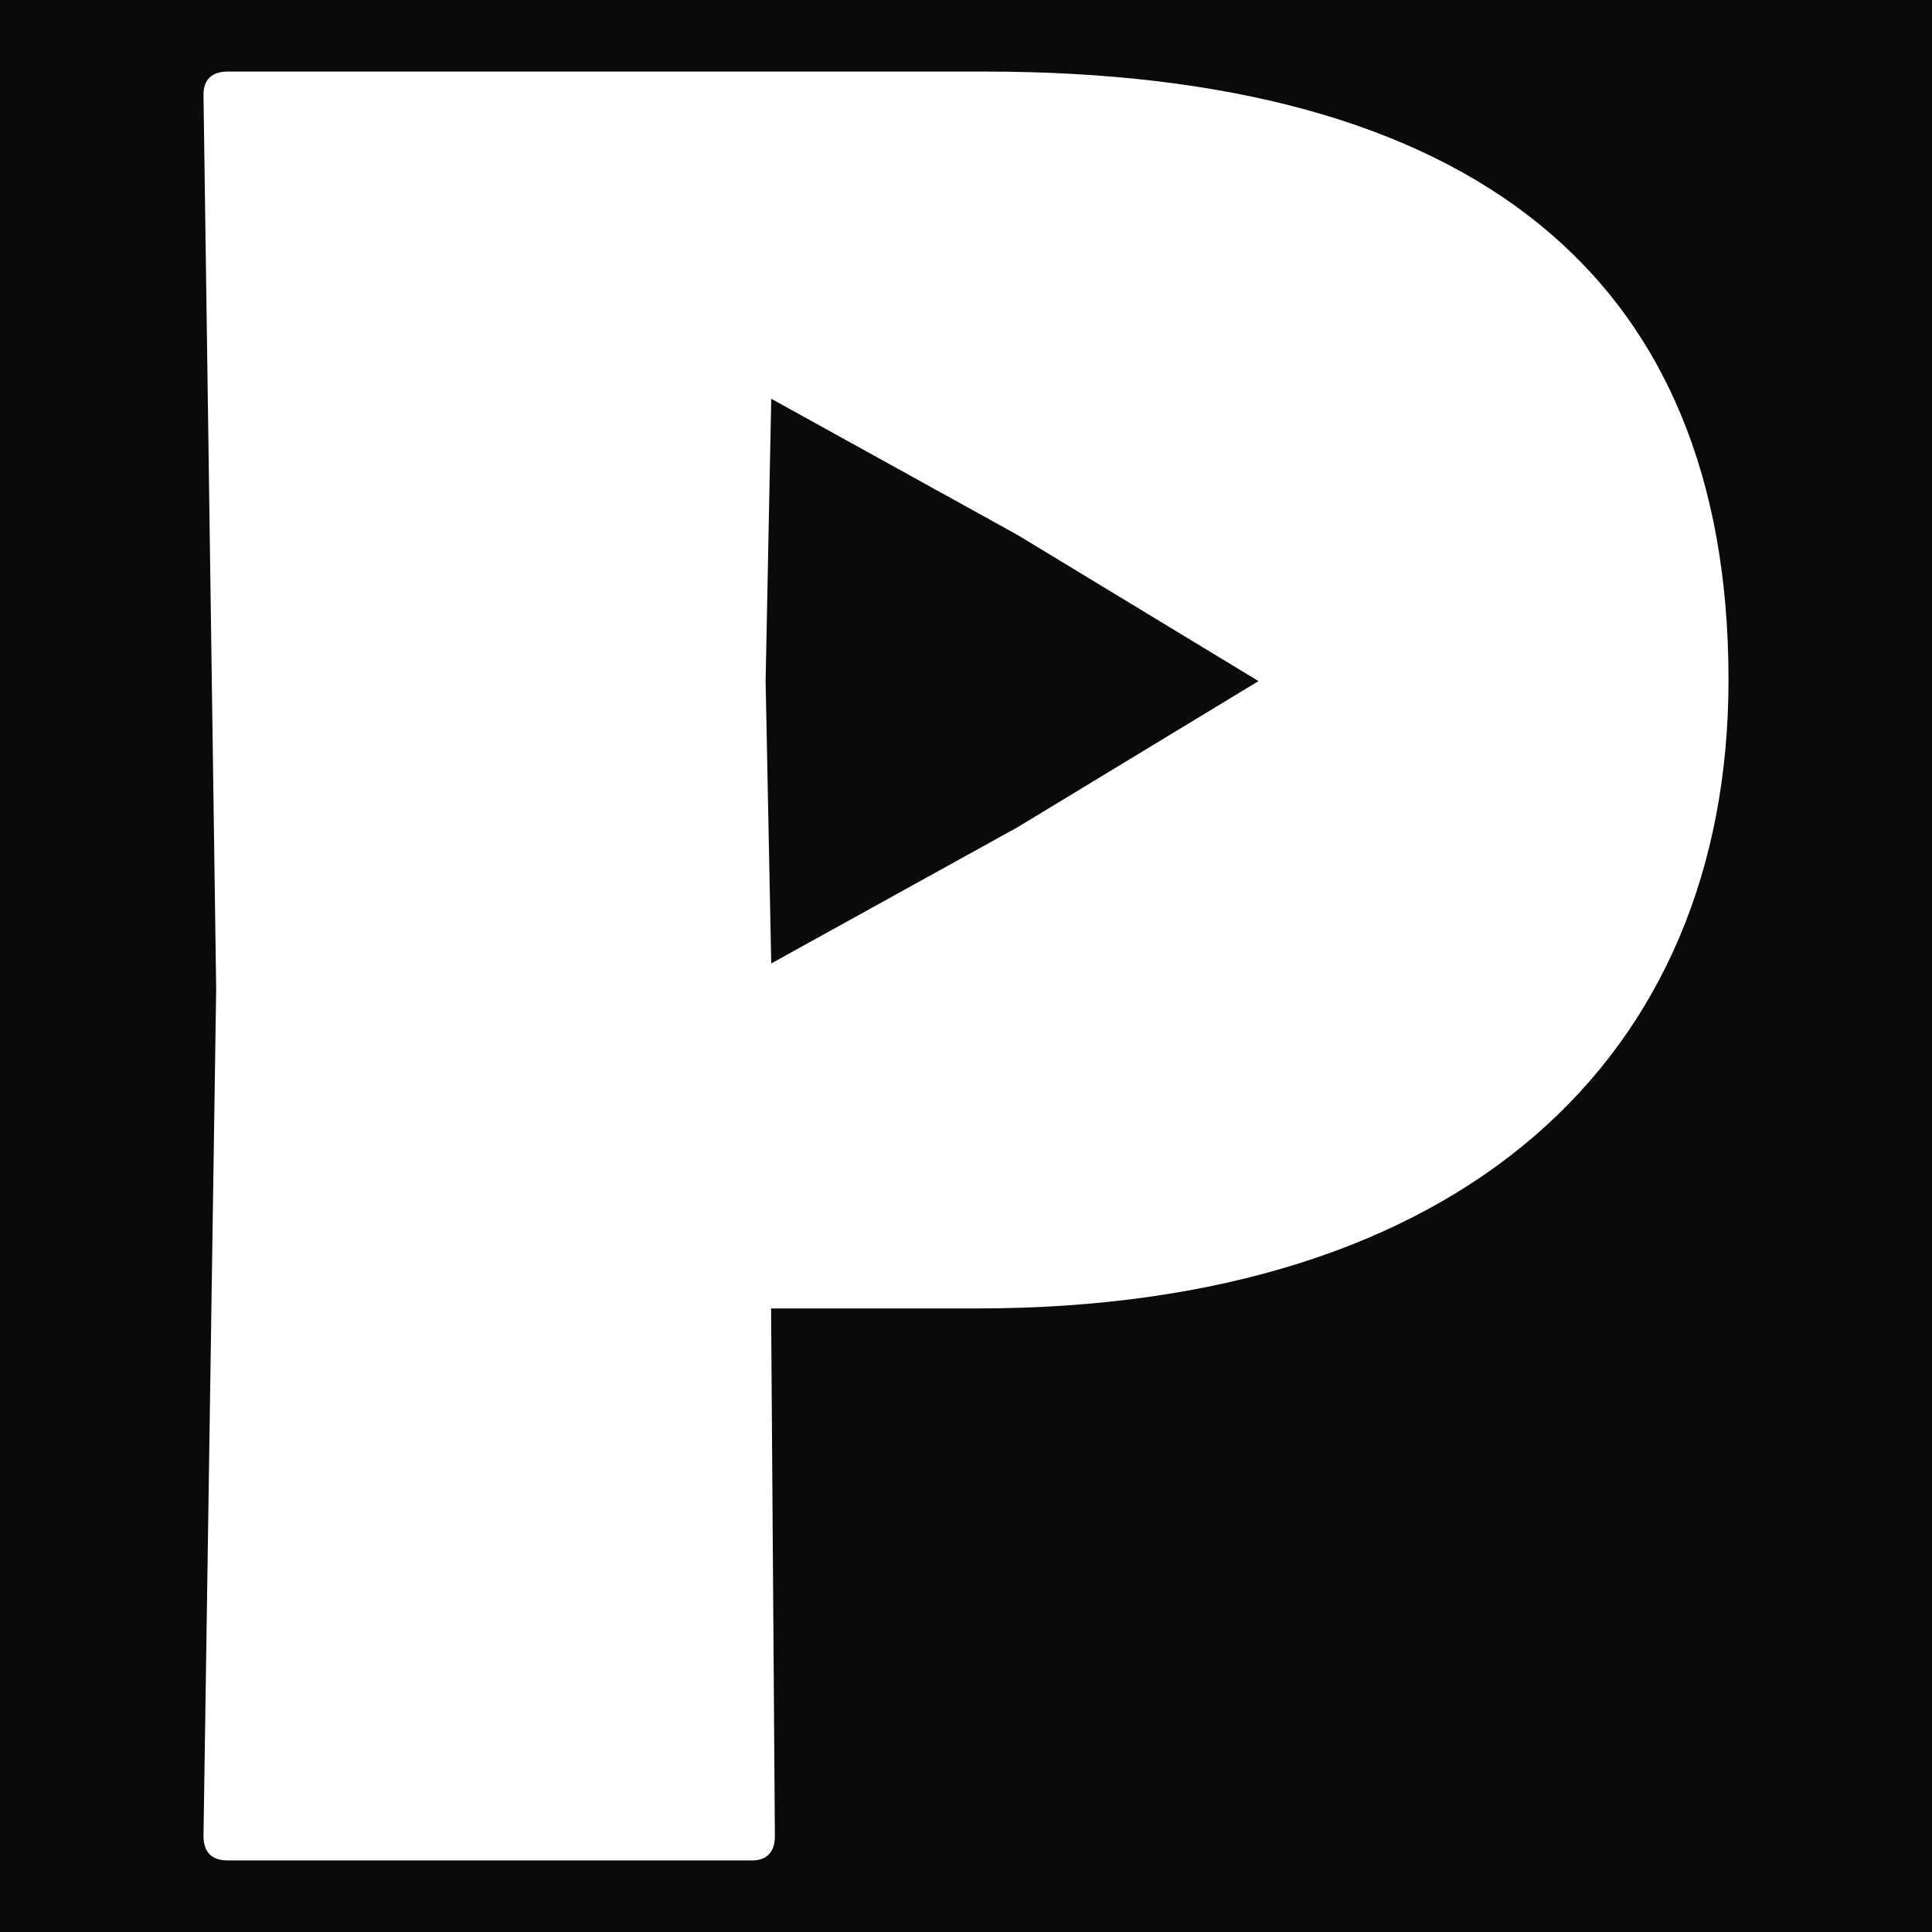
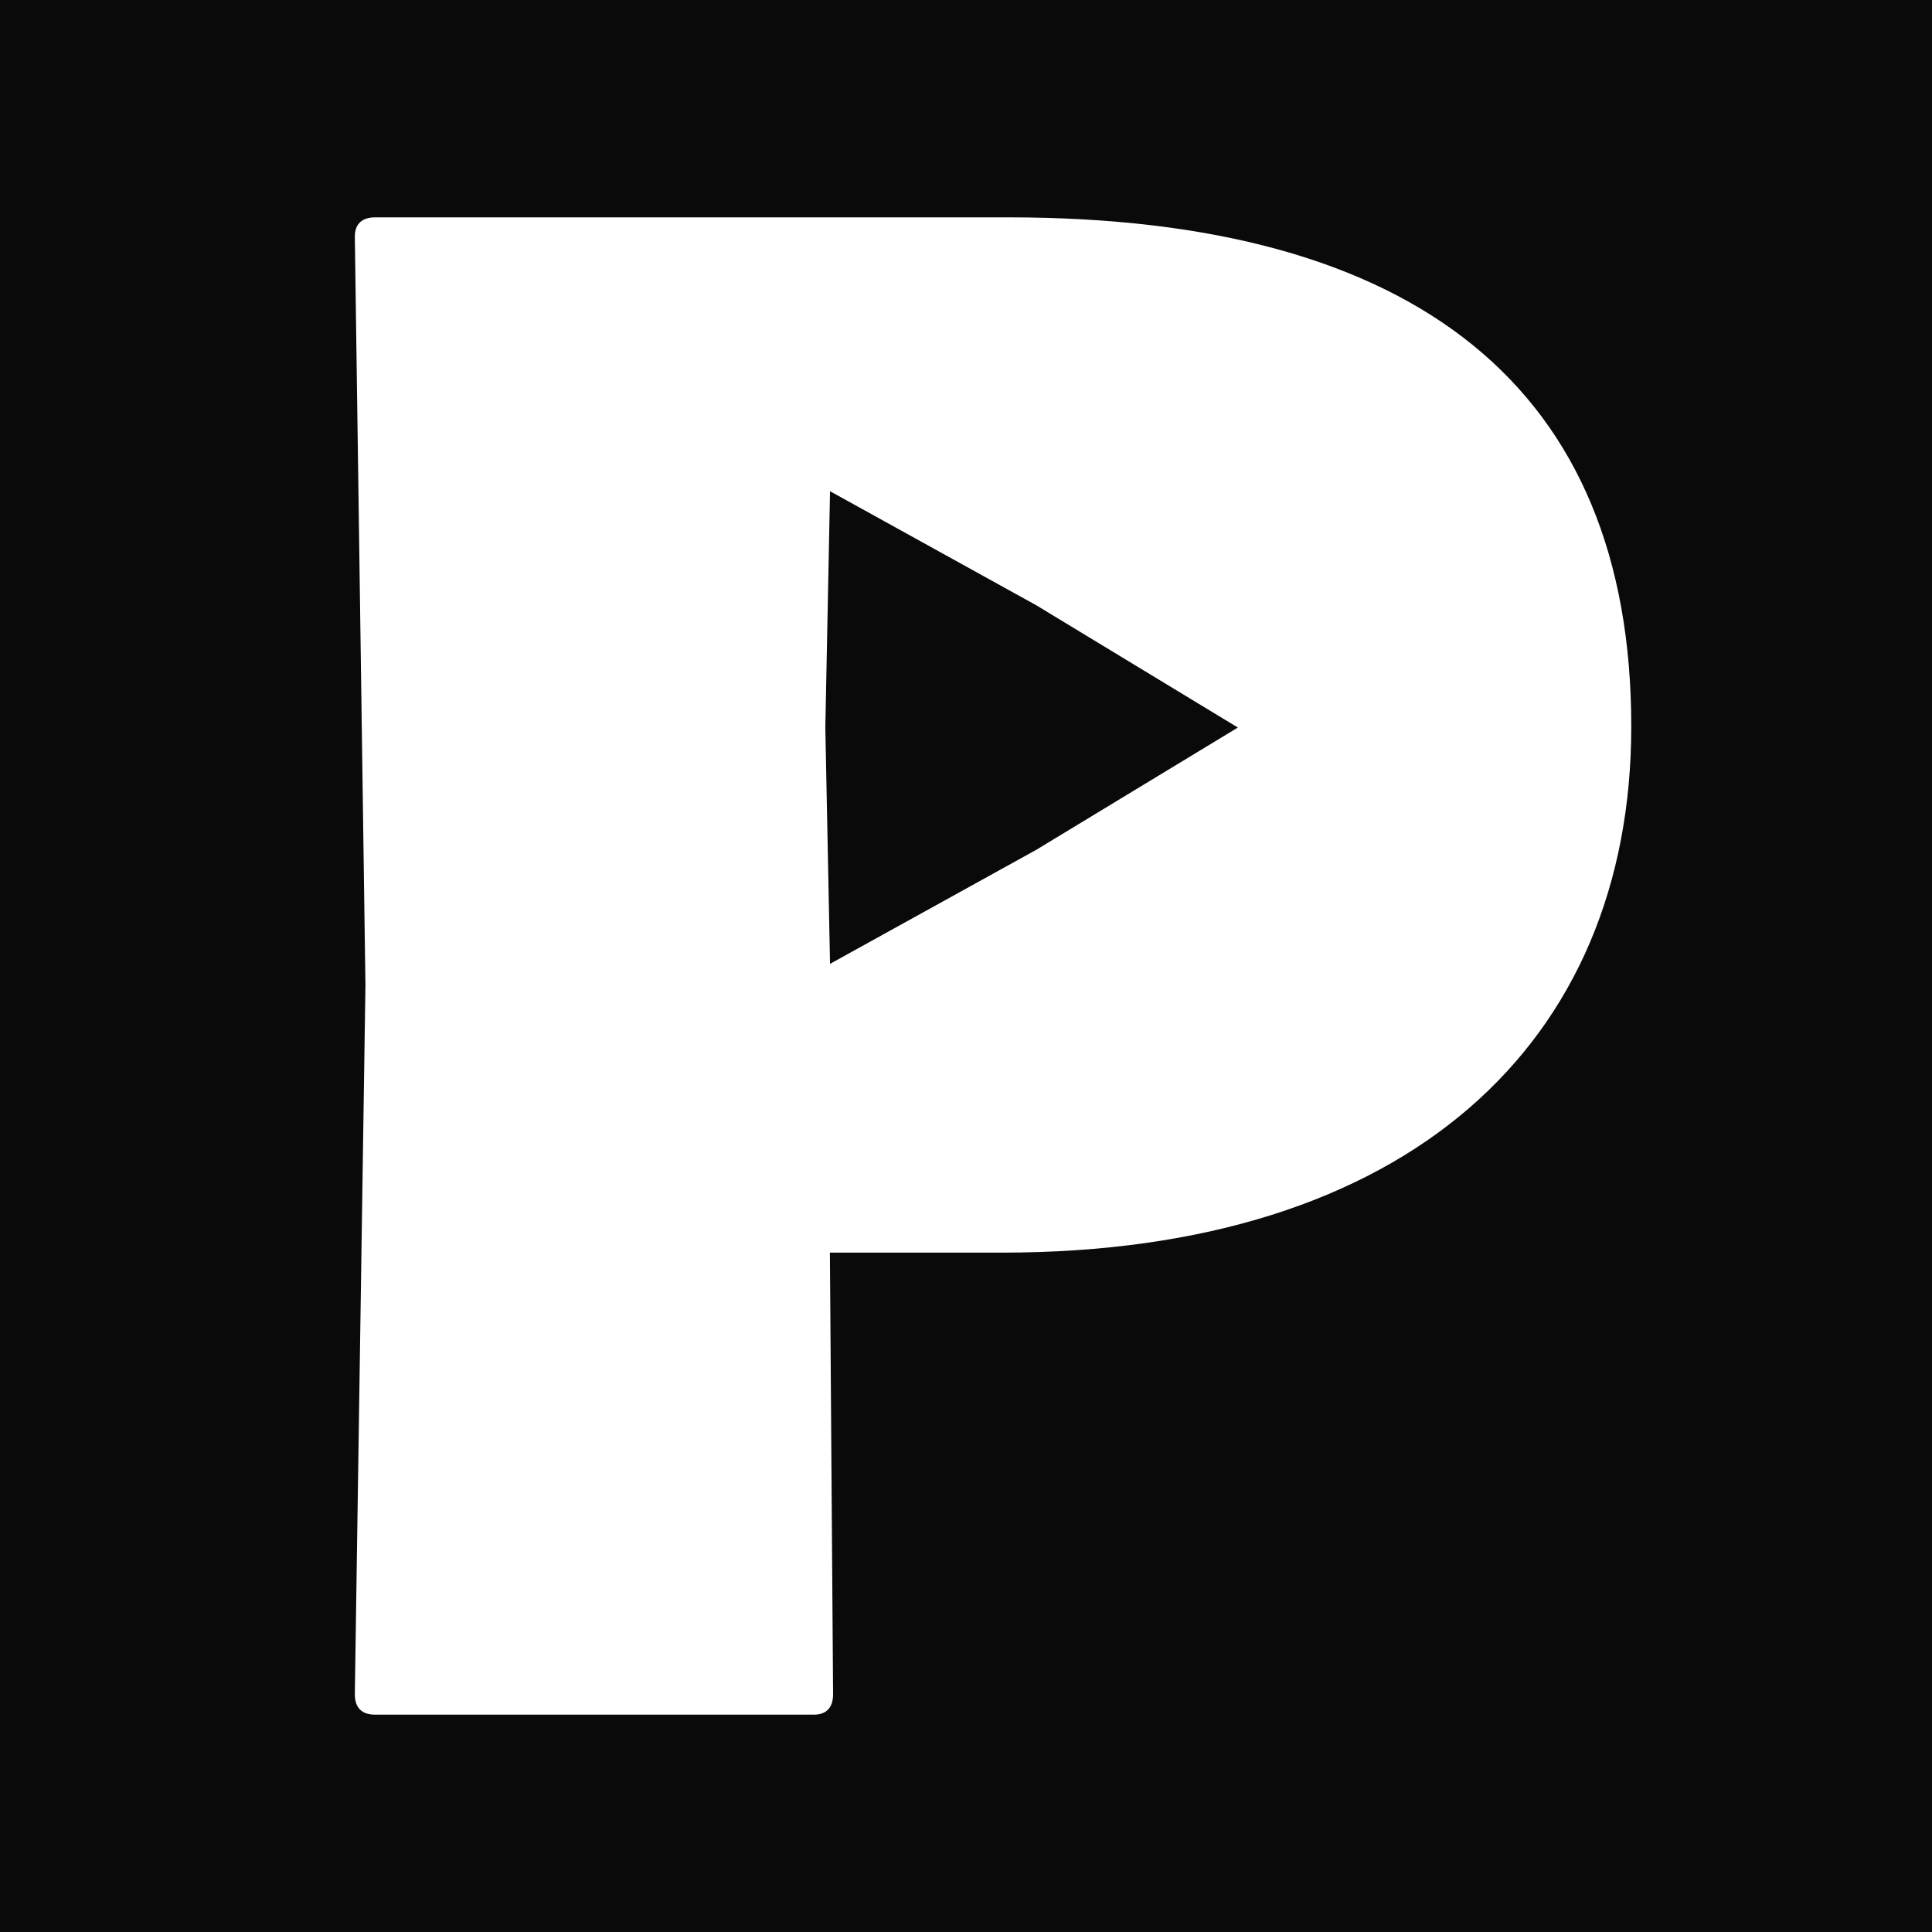
- <svg xmlns="http://www.w3.org/2000/svg" width="498" height="498" viewBox="0 0 497.88 497.88" fill="none">
-   <rect width="497.88" height="497.88" fill="#0A0A0A" />
-   <g transform="translate(-1202.88,-1426.64)">
-     <path fill-rule="evenodd" clip-rule="evenodd" d="M1261.54 1906.08C1257.61 1906.08 1255.32 1904.1 1255.32 1899.82L1258.59 1681.51L1255.32 1451.01C1255.32 1447.06 1257.61 1445.08 1261.54 1445.08H1456.56C1582.22 1445.08 1648.32 1497.77 1648.32 1601.82C1648.32 1699.29 1579.6 1763.83 1454.6 1763.83H1401.59L1402.57 1899.82C1402.57 1904.1 1400.28 1906.08 1396.68 1906.08H1261.54ZM1401.63 1529.4L1400.18 1602.16L1401.63 1674.92L1465.14 1639.8L1527.2 1602.16L1465.14 1564.52L1401.63 1529.4Z" fill="white" />
+ <svg xmlns="http://www.w3.org/2000/svg" width="500" height="500" viewBox="0 0 500 500">
+   <rect width="500" height="500" fill="#0A0A0A" />
+   <g transform="translate(91.829 56.250) scale(0.840564) translate(-1255.32 -1445.08)">
+     <path fill-rule="evenodd" clip-rule="evenodd" fill="white" d="M1261.54 1906.08C1257.61 1906.08 1255.32 1904.1 1255.32 1899.82L1258.59 1681.51L1255.32 1451.01C1255.32 1447.06 1257.61 1445.08 1261.54 1445.08H1456.56C1582.22 1445.08 1648.32 1497.77 1648.32 1601.82C1648.32 1699.29 1579.6 1763.83 1454.6 1763.83H1401.59L1402.57 1899.82C1402.57 1904.1 1400.28 1906.08 1396.68 1906.08H1261.54ZM1401.63 1529.4L1400.18 1602.16L1401.63 1674.92L1465.14 1639.8L1527.2 1602.16L1465.14 1564.52L1401.63 1529.4Z" />
  </g>
</svg>
